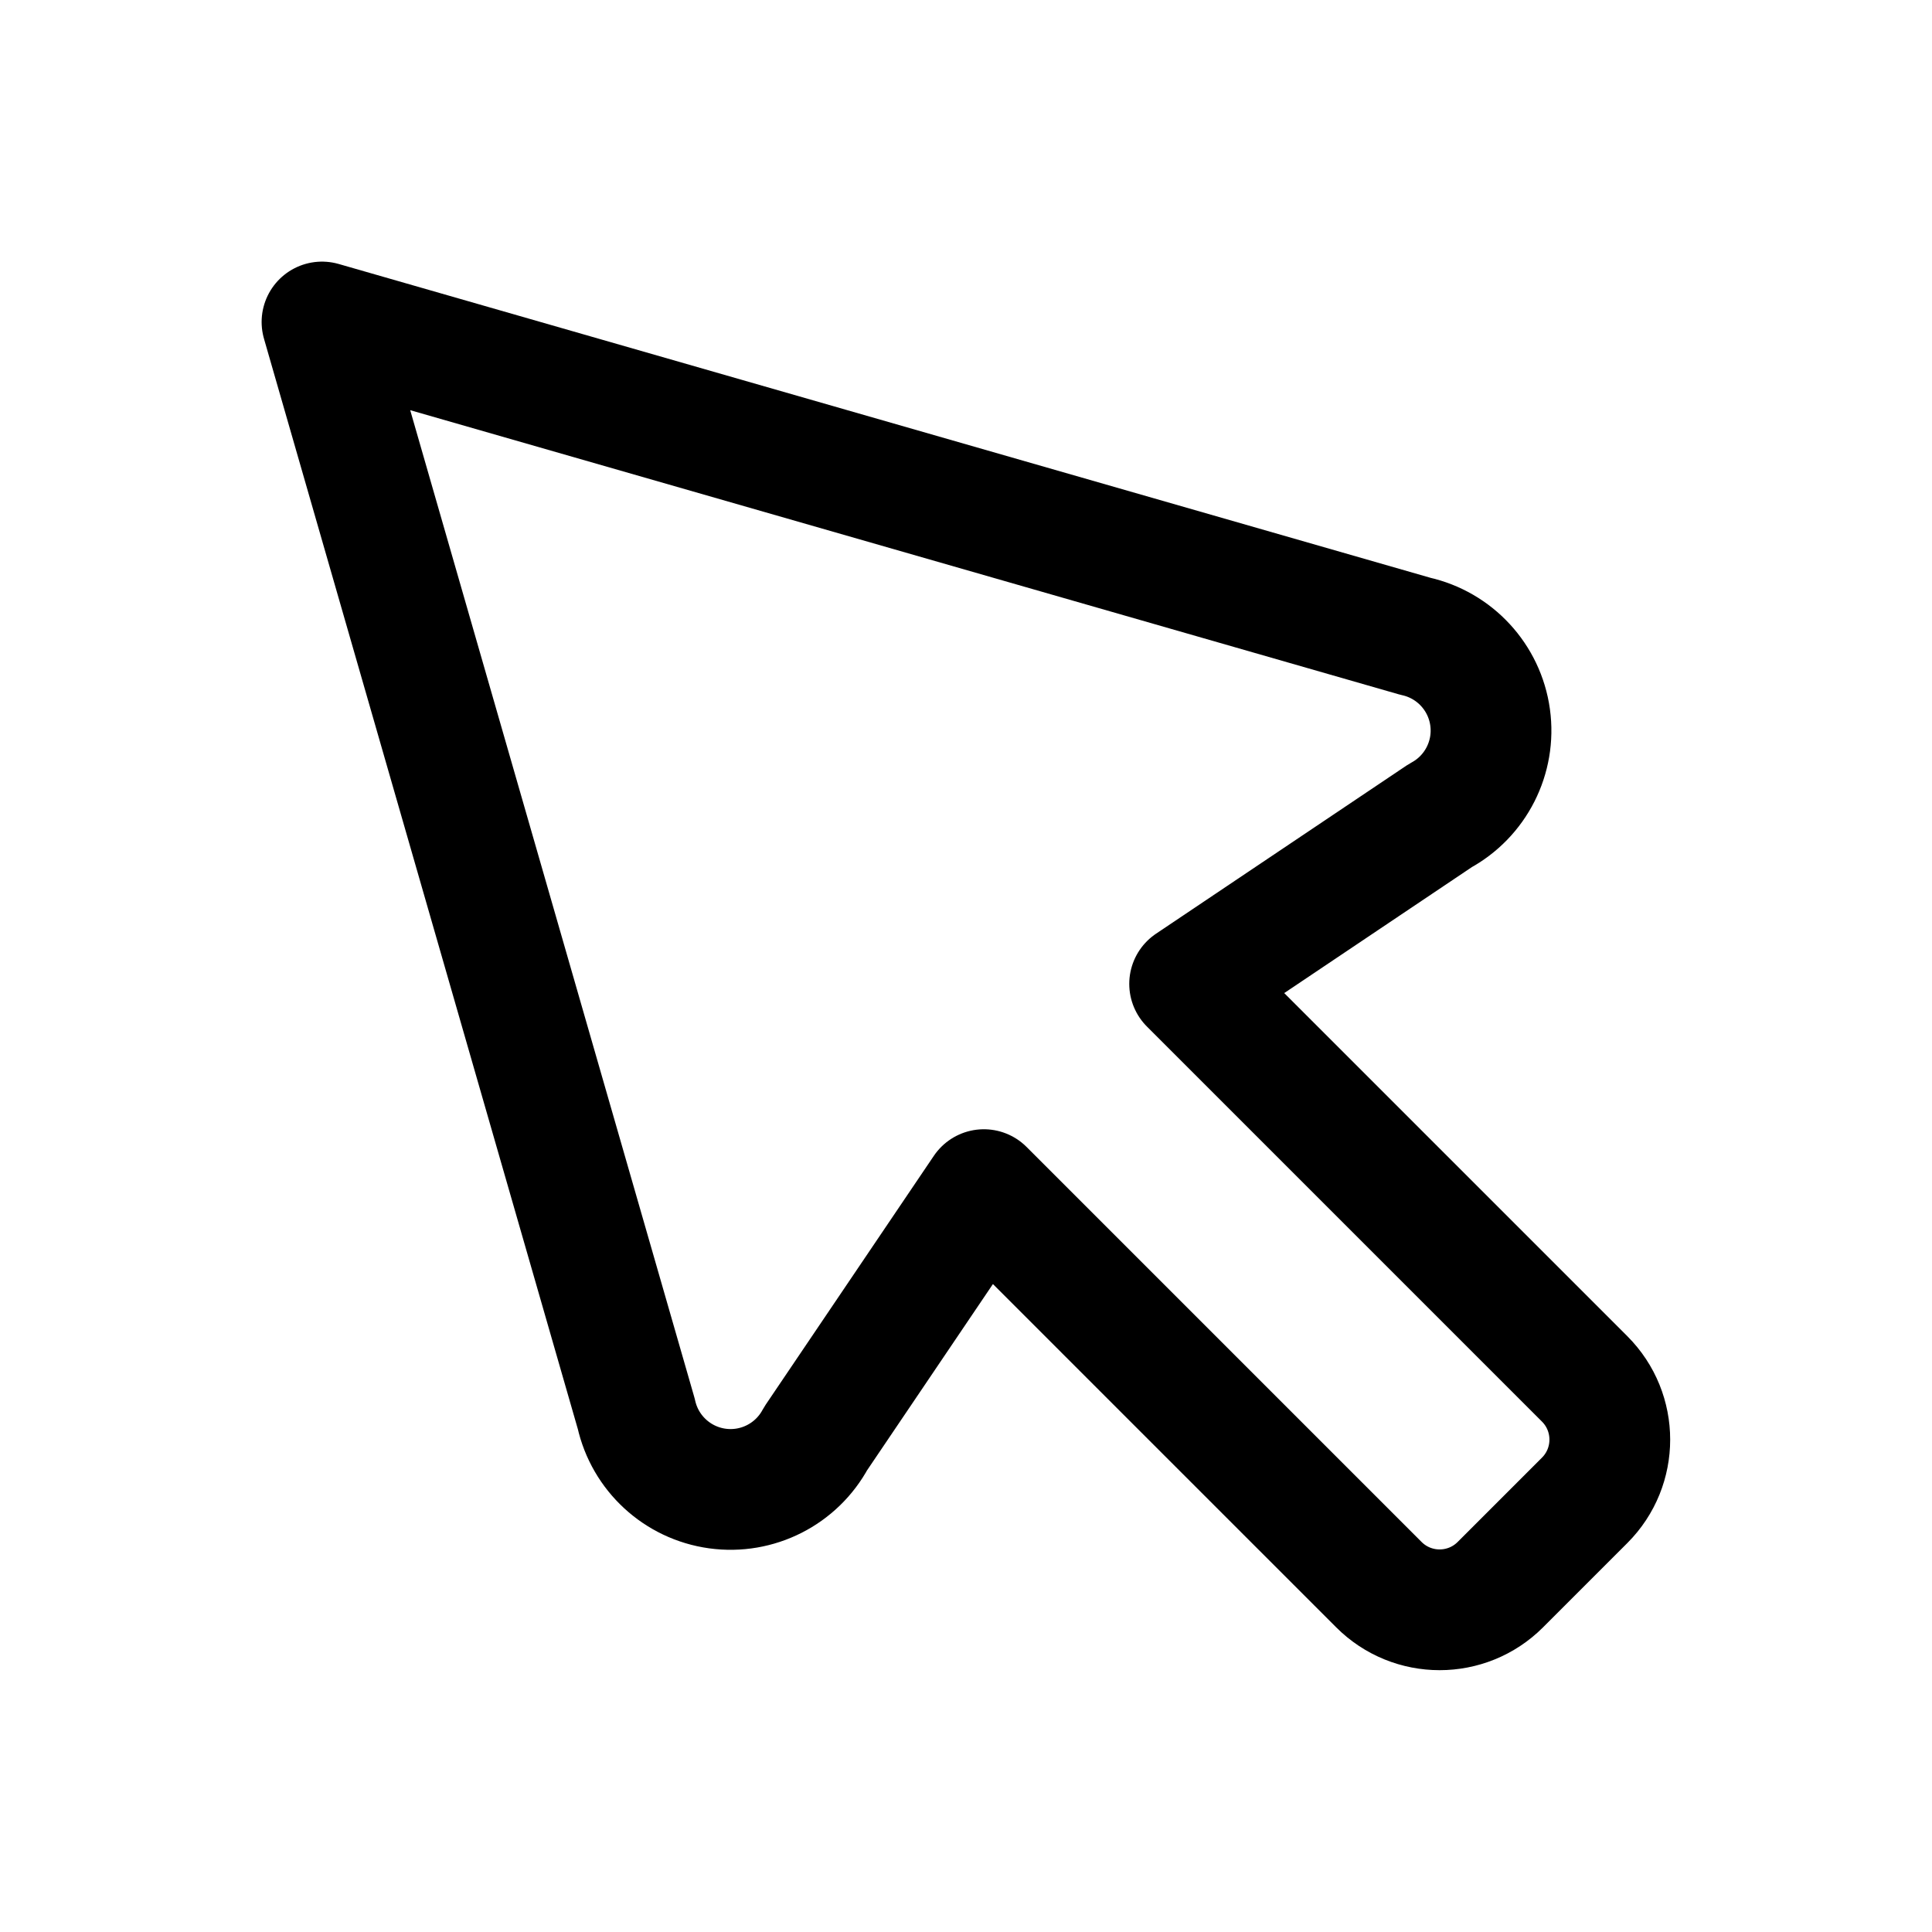
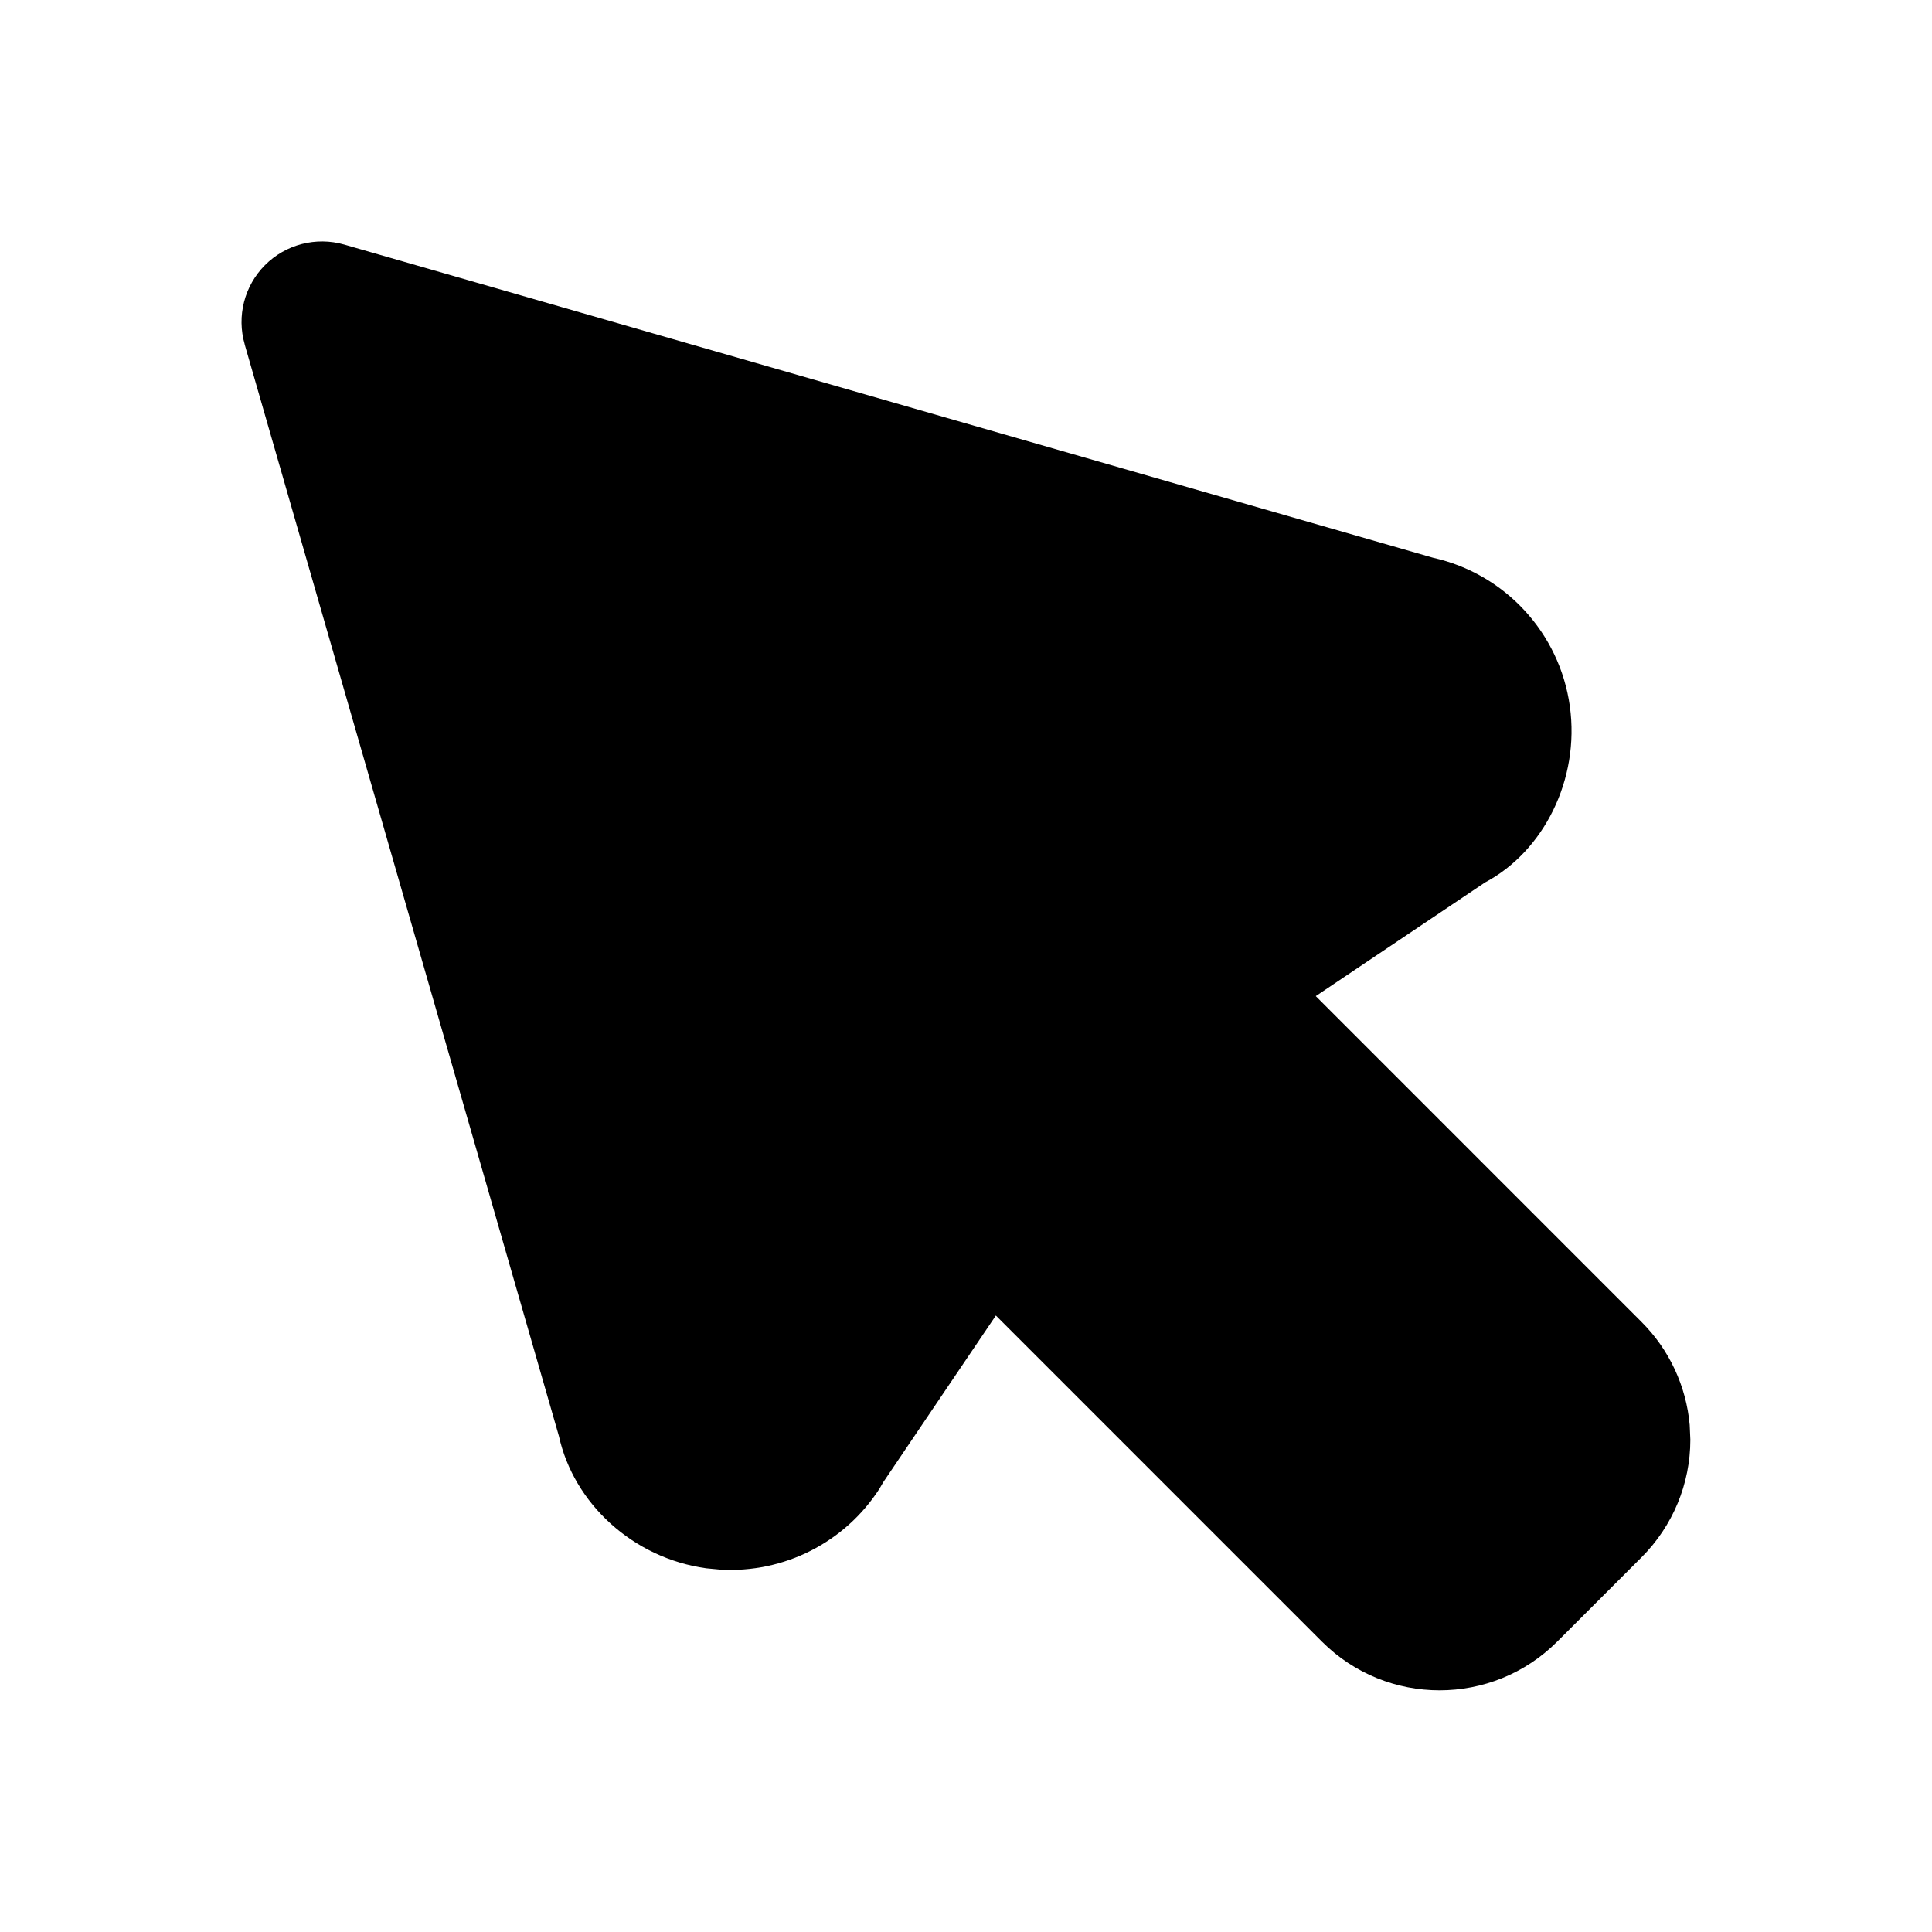
- <svg xmlns="http://www.w3.org/2000/svg" width="16" height="16" viewBox="0 0 24 24" fill="none" stroke="#000" stroke-width="1.5" stroke-linecap="round" stroke-linejoin="round">
-   <path d="M7.904 17.563a1.2 1.2 0 0 0 2.228 .308l2.09 -3.093l4.907 4.907a1.067 1.067 0 0 0 1.509 0l1.047 -1.047a1.067 1.067 0 0 0 0 -1.509l-4.907 -4.907l3.113 -2.09a1.2 1.2 0 0 0 -.309 -2.228l-13.582 -3.904l3.904 13.563" />
+ <svg xmlns="http://www.w3.org/2000/svg" width="16" height="16" viewBox="0 0 24 24" fill="#000" stroke="none">
+   <path d="M3.039 4.277l3.904 13.563c.185 .837 .92 1.516 1.831 1.642l.17 .016a2.2 2.2 0 0 0 1.982 -1.006l.045 -.078l1.4 -2.072l4.05 4.05a2.067 2.067 0 0 0 2.924 0l1.047 -1.047c.388 -.388 .606 -.913 .606 -1.461l-.008 -.182a2.067 2.067 0 0 0 -.598 -1.28l-4.047 -4.048l2.103 -1.412c.726 -.385 1.18 -1.278 1.053 -2.189a2.2 2.2 0 0 0 -1.701 -1.845l-13.524 -3.89a1 1 0 0 0 -1.236 1.24z" />
</svg>
